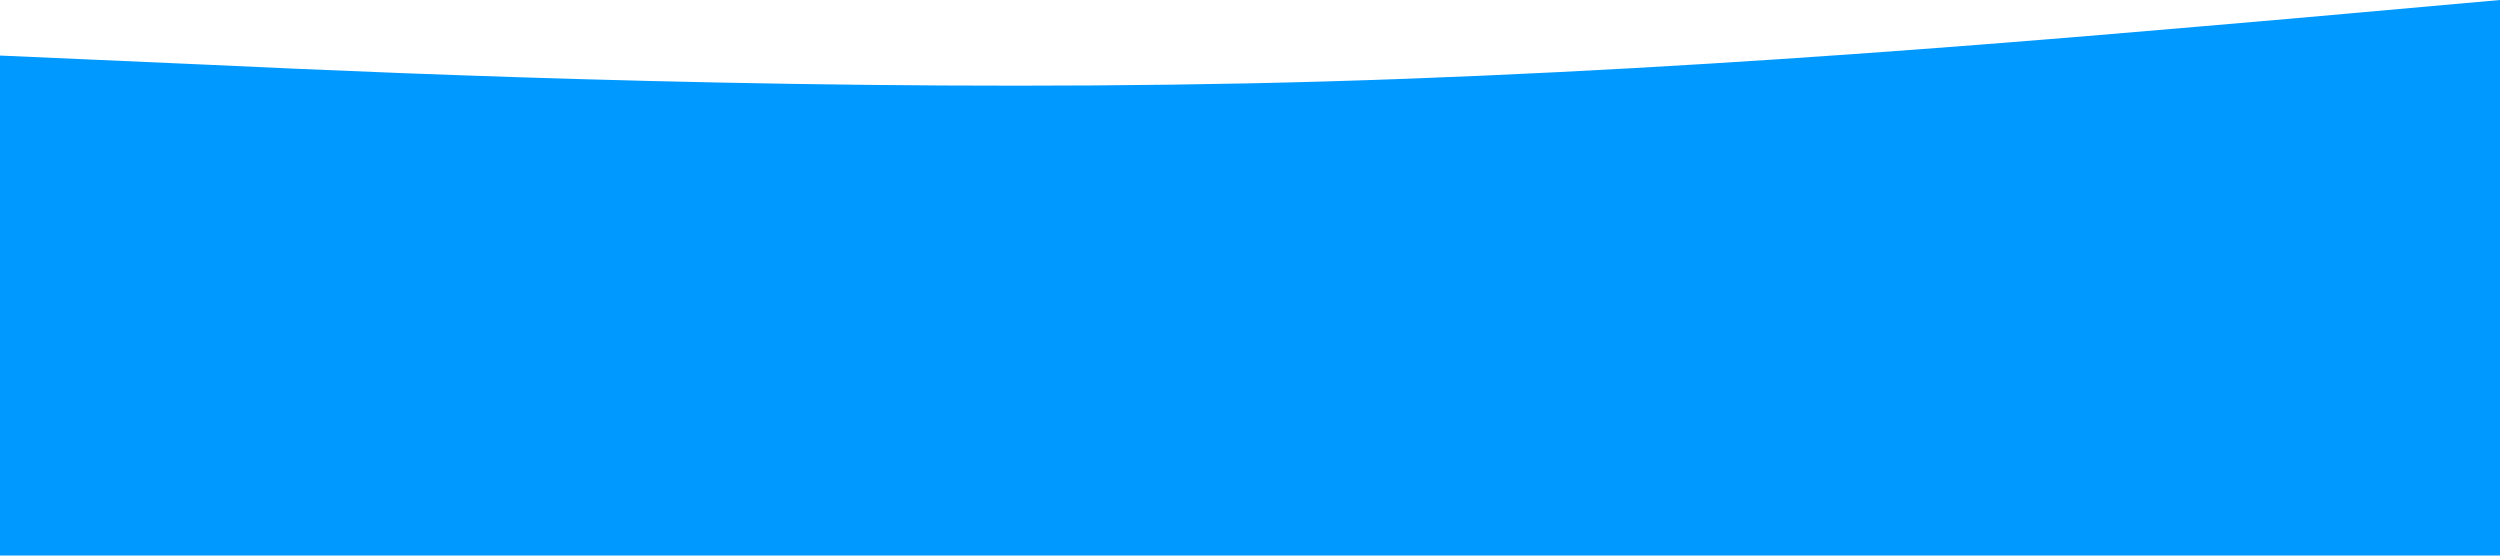
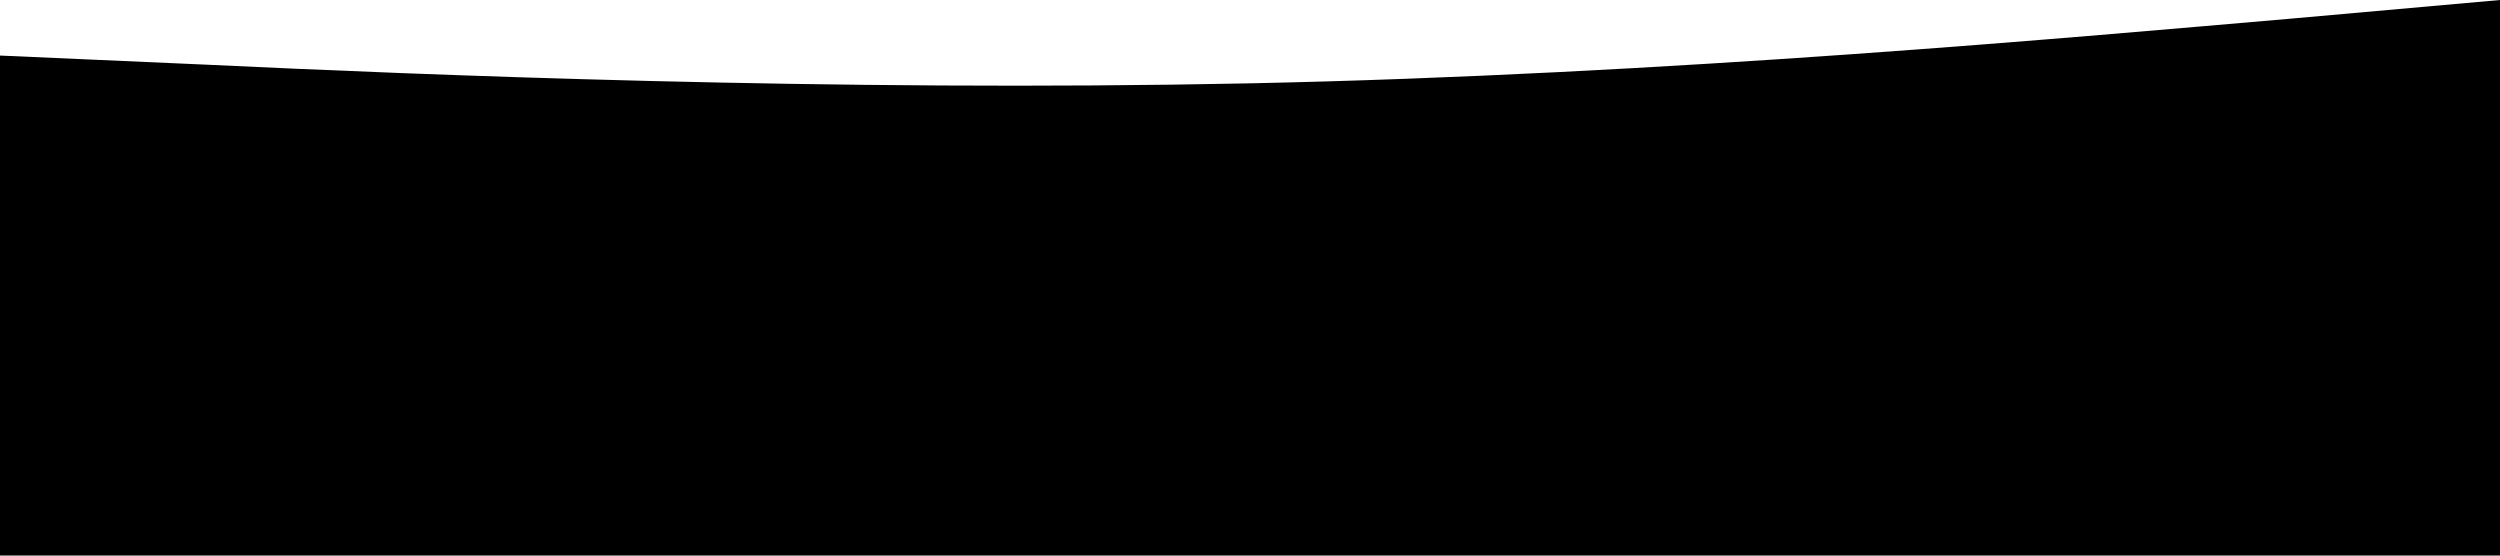
- <svg xmlns="http://www.w3.org/2000/svg" viewBox="0 0 1440 320" preserveAspectRatio="non">
-   <path fill="#0099ff" fill-opacity="1" d="M0,32L120,37.3C240,43,480,53,720,48C960,43,1200,21,1320,10.7L1440,0L1440,320L1320,320C1200,320,960,320,720,320C480,320,240,320,120,320L0,320Z" />
+ <svg xmlns="http://www.w3.org/2000/svg" viewBox="0 0 1440 320" preserveAspectRatio="none">
+   <path d="M0,32L120,37.3C240,43,480,53,720,48C960,43,1200,21,1320,10.7L1440,0L1440,320L1320,320C1200,320,960,320,720,320C480,320,240,320,120,320L0,320Z" />
</svg>
